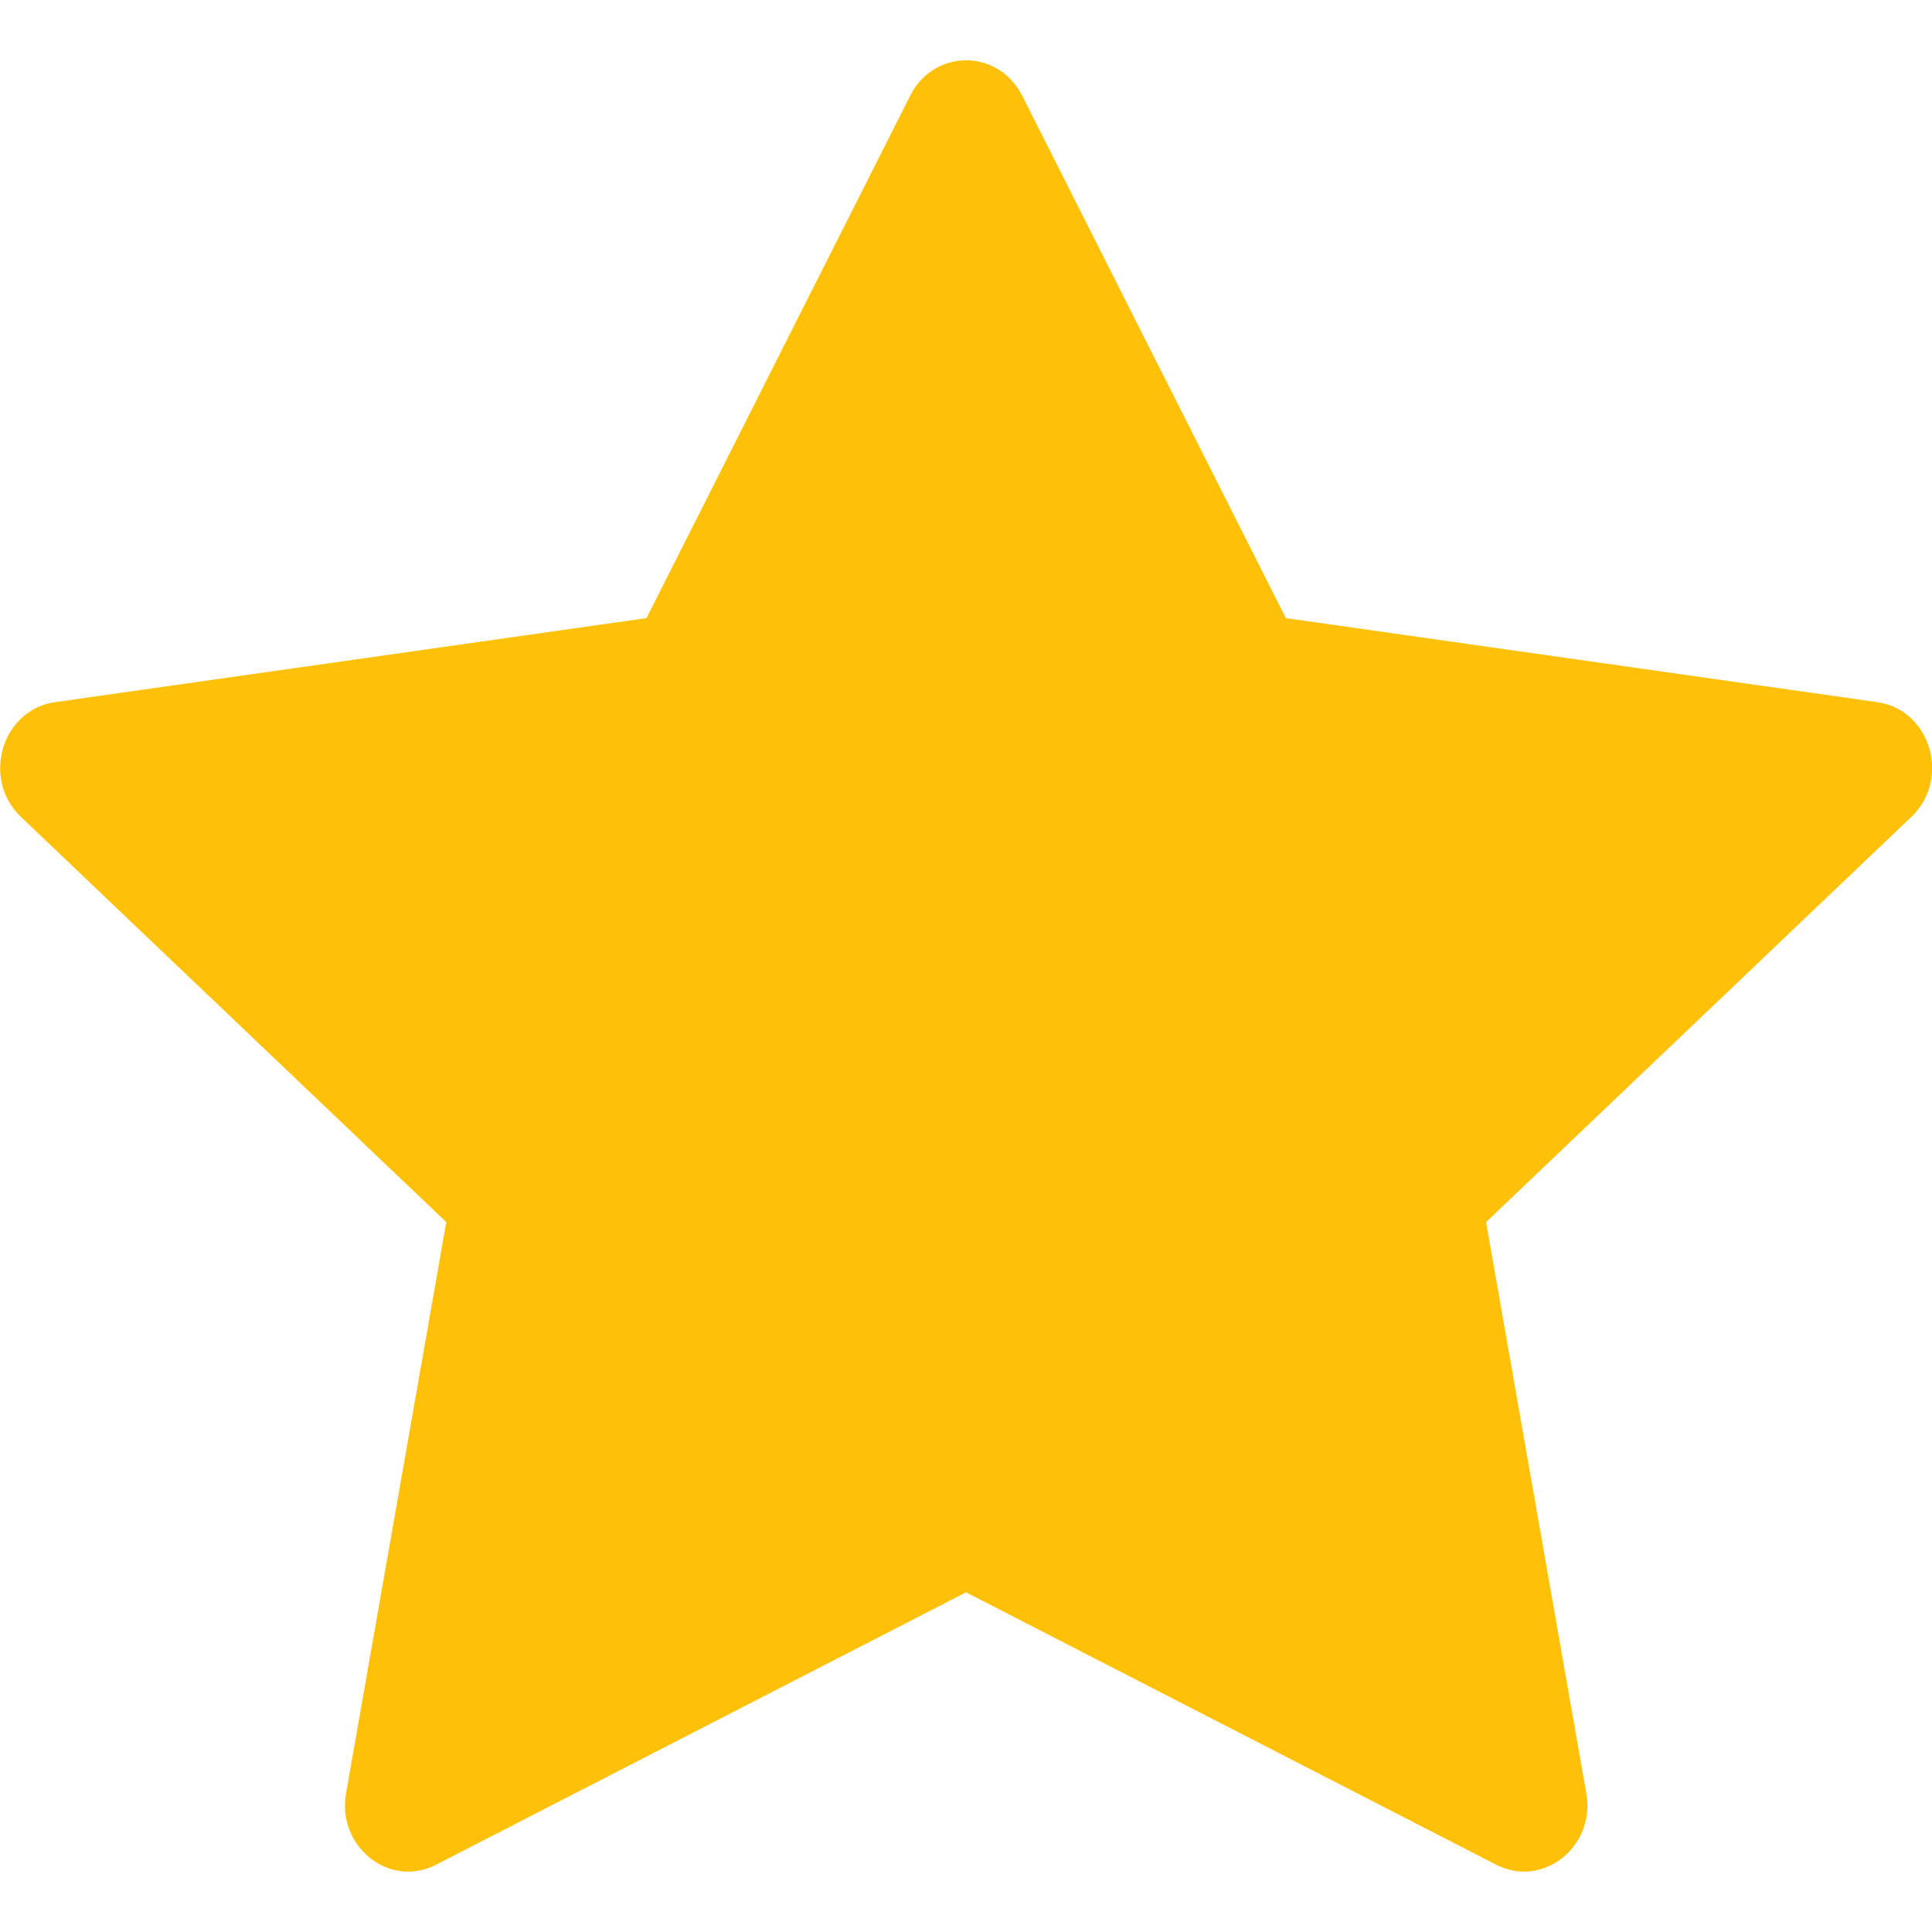
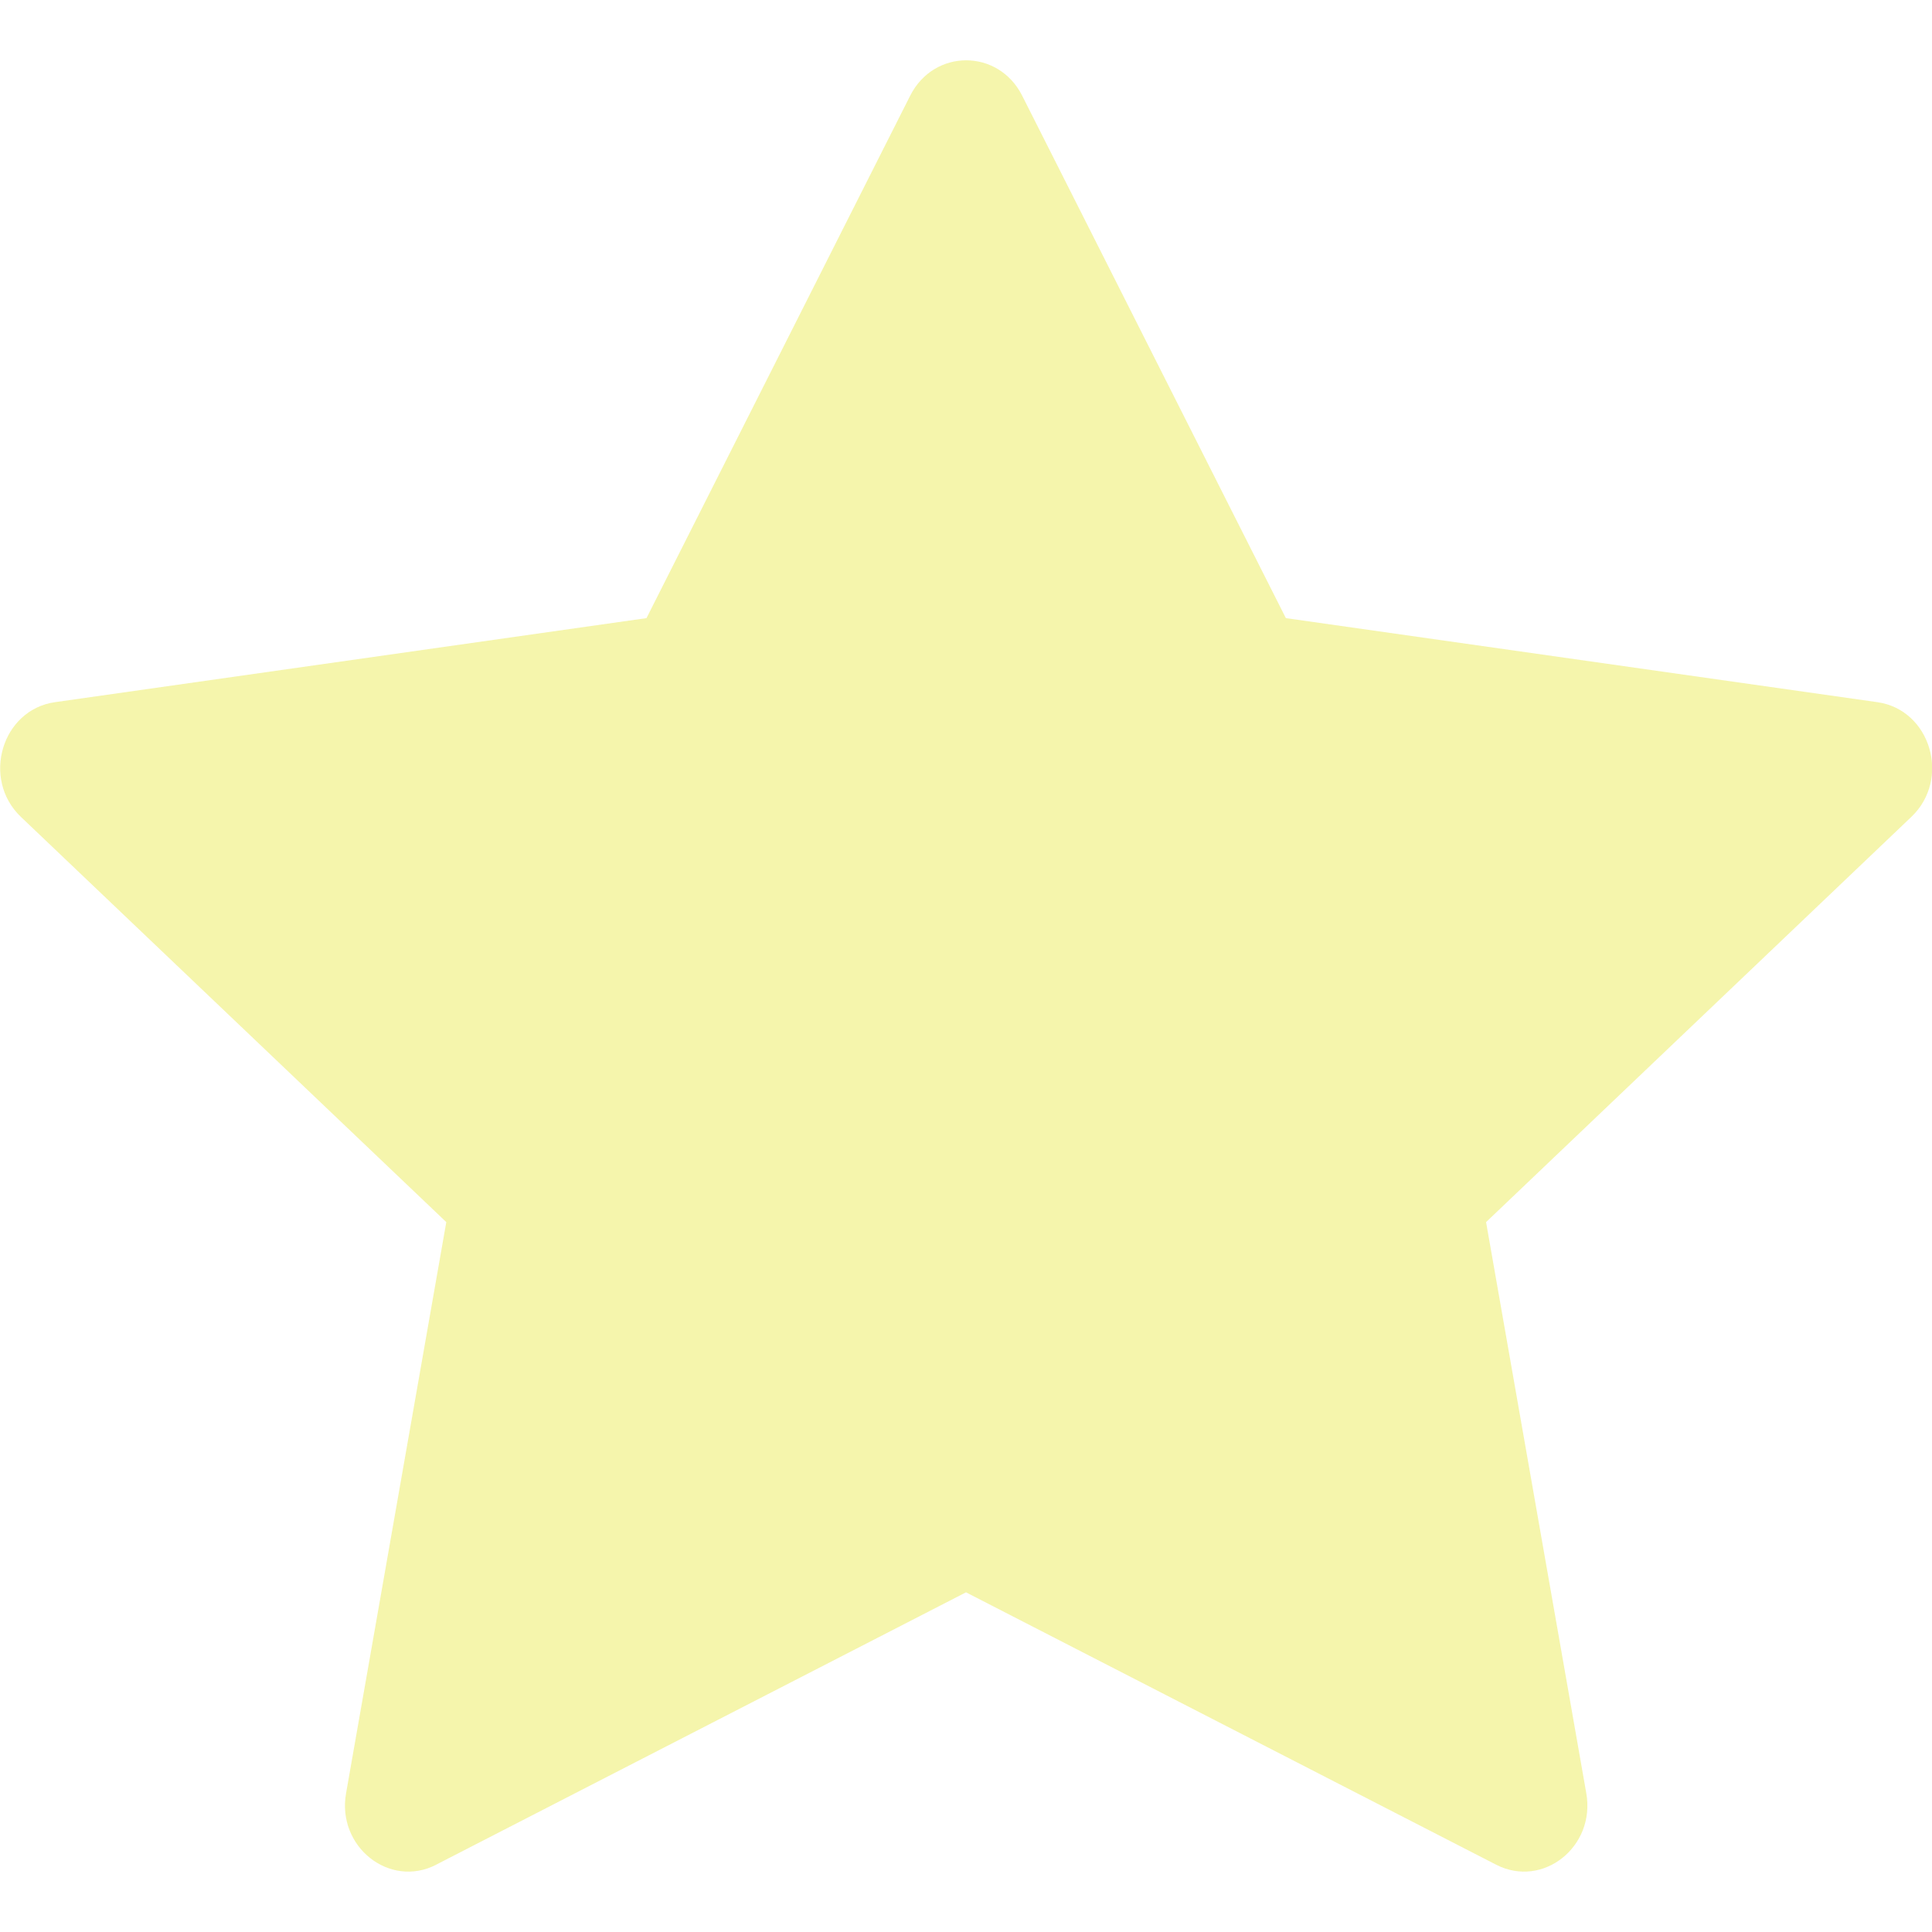
- <svg xmlns="http://www.w3.org/2000/svg" width="16" height="16" fill="rgb(255, 193, 7)" class="bi bi-star-fill" viewBox="0 0 16 16">
+ <svg xmlns="http://www.w3.org/2000/svg" width="16" height="16" fill="#f5f5ac" class="bi bi-star-fill" viewBox="0 0 16 16">
  <path d="M3.612 15.443c-.386.198-.824-.149-.746-.592l.83-4.73L.173 6.765c-.329-.314-.158-.888.283-.95l4.898-.696L7.538.792c.197-.39.73-.39.927 0l2.184 4.327 4.898.696c.441.062.612.636.282.95l-3.522 3.356.83 4.73c.078.443-.36.79-.746.592L8 13.187l-4.389 2.256z" />
</svg>
